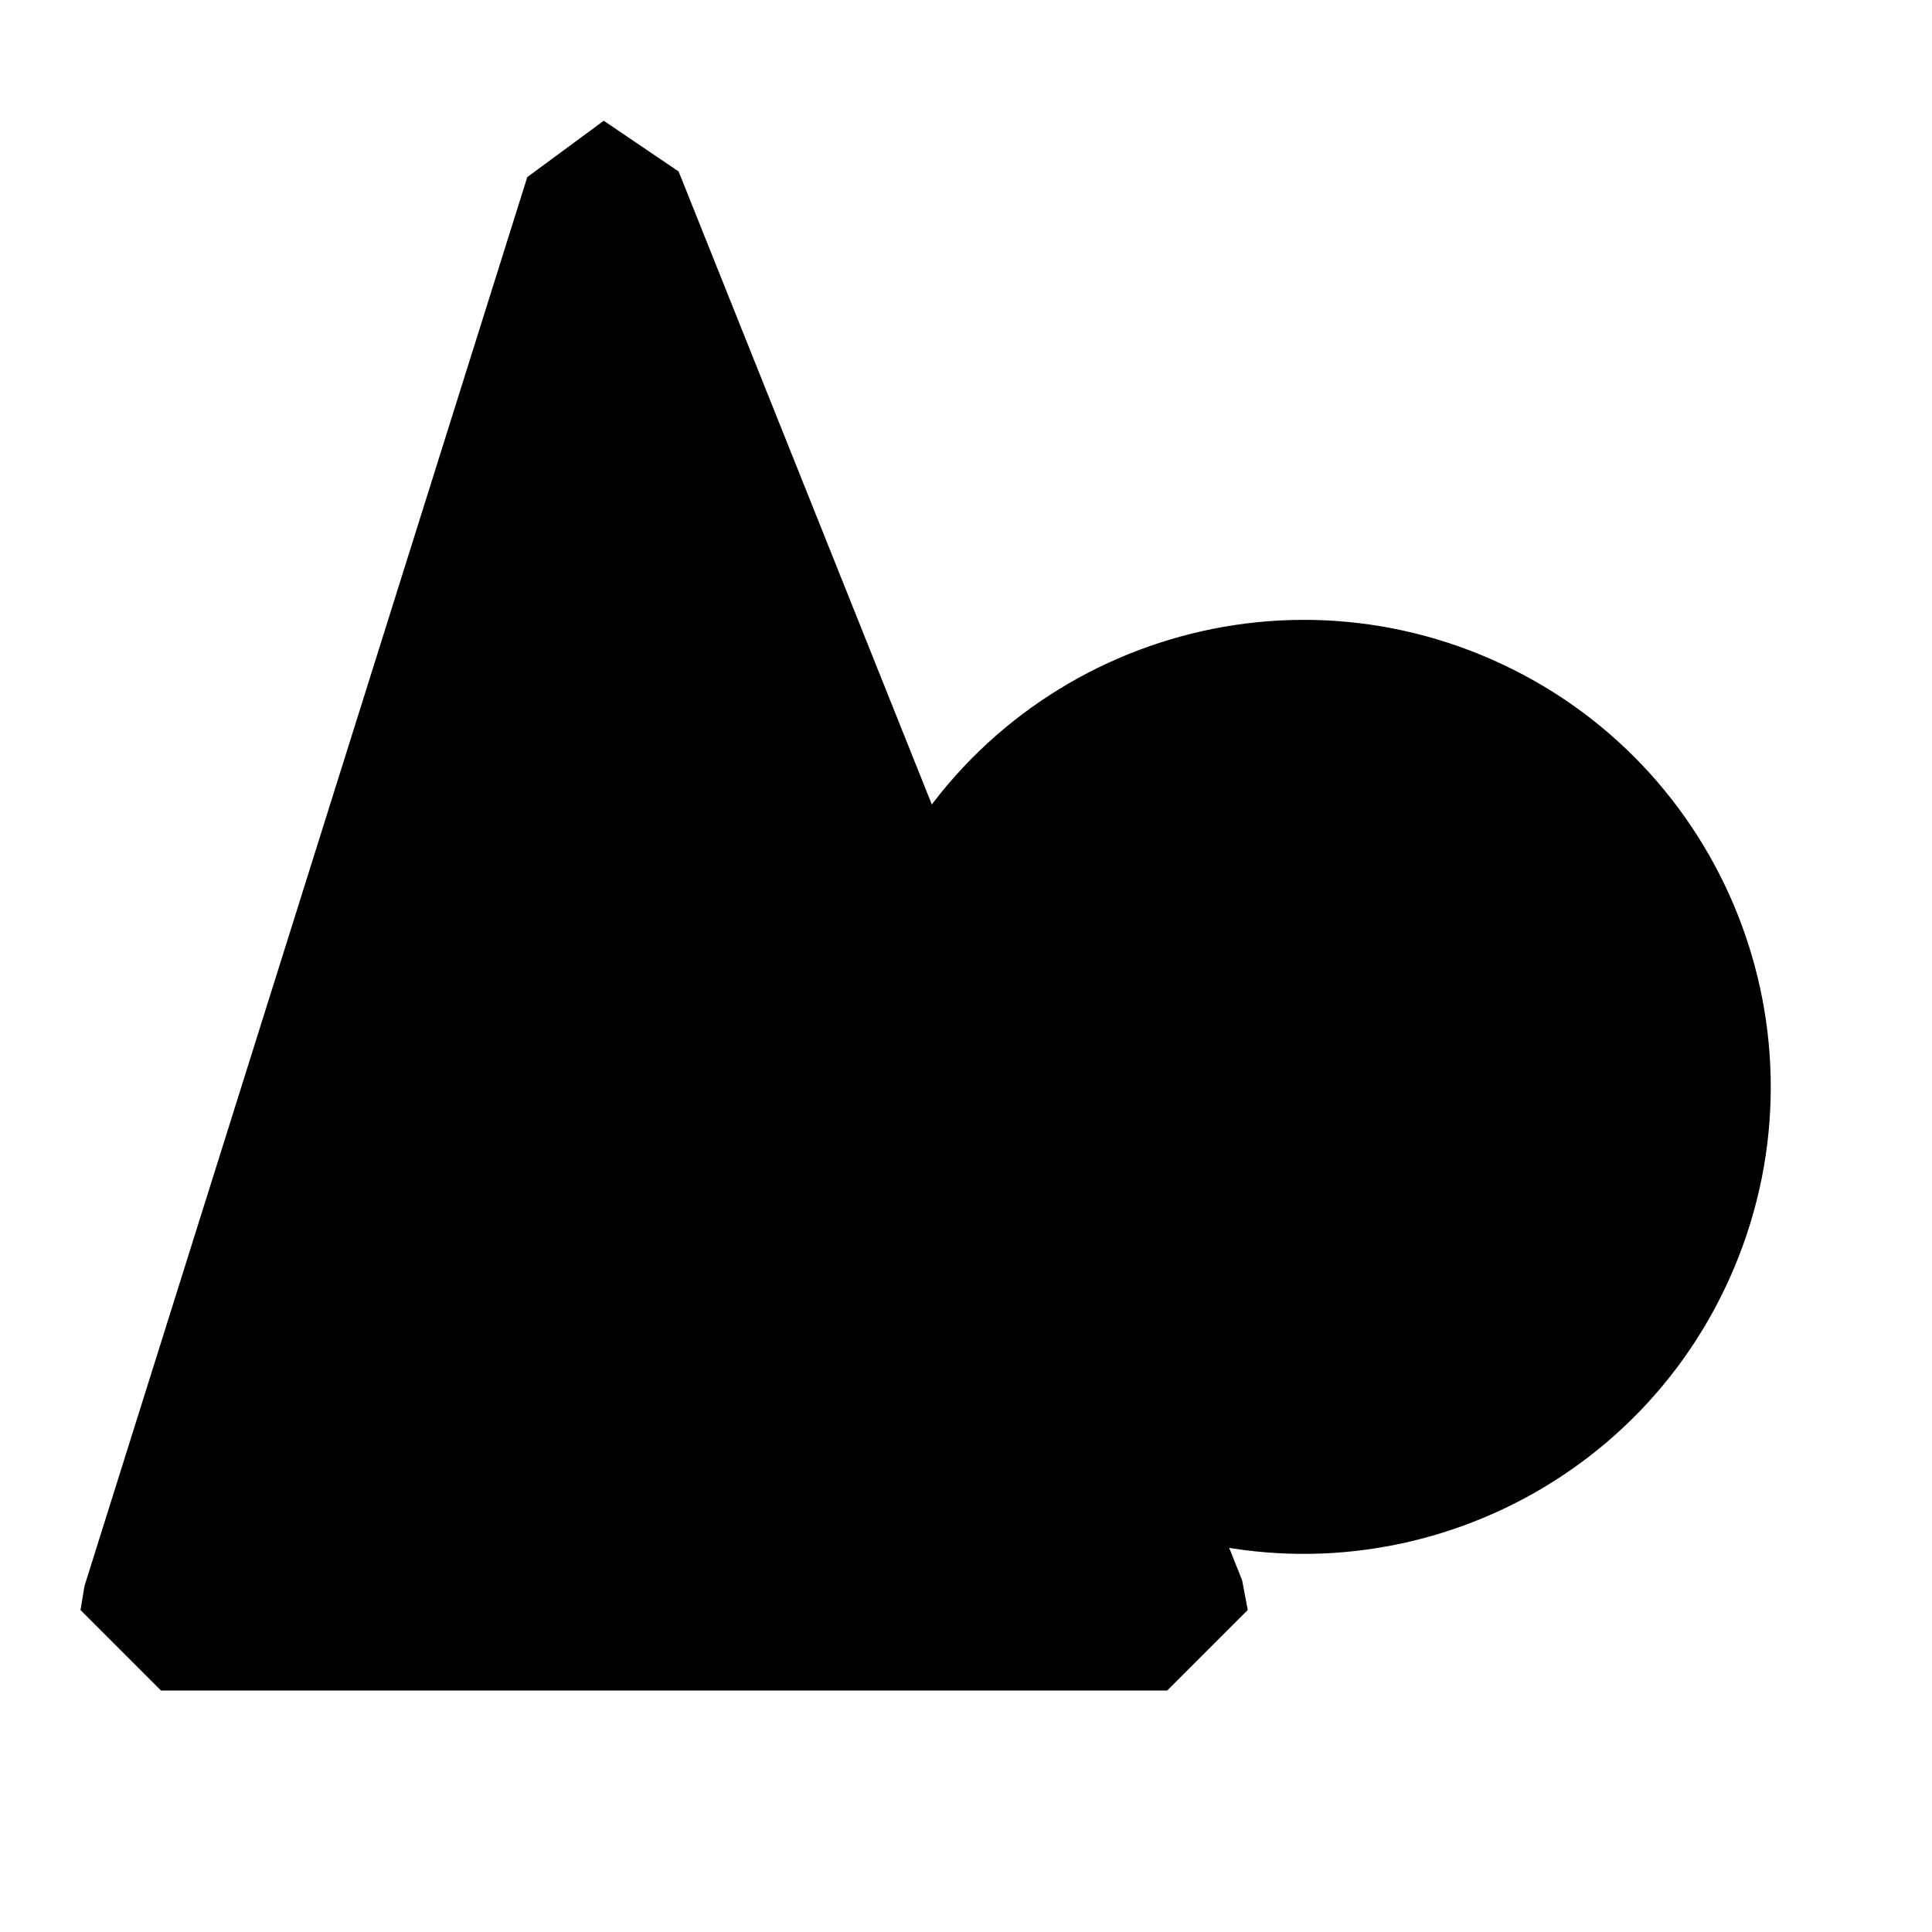
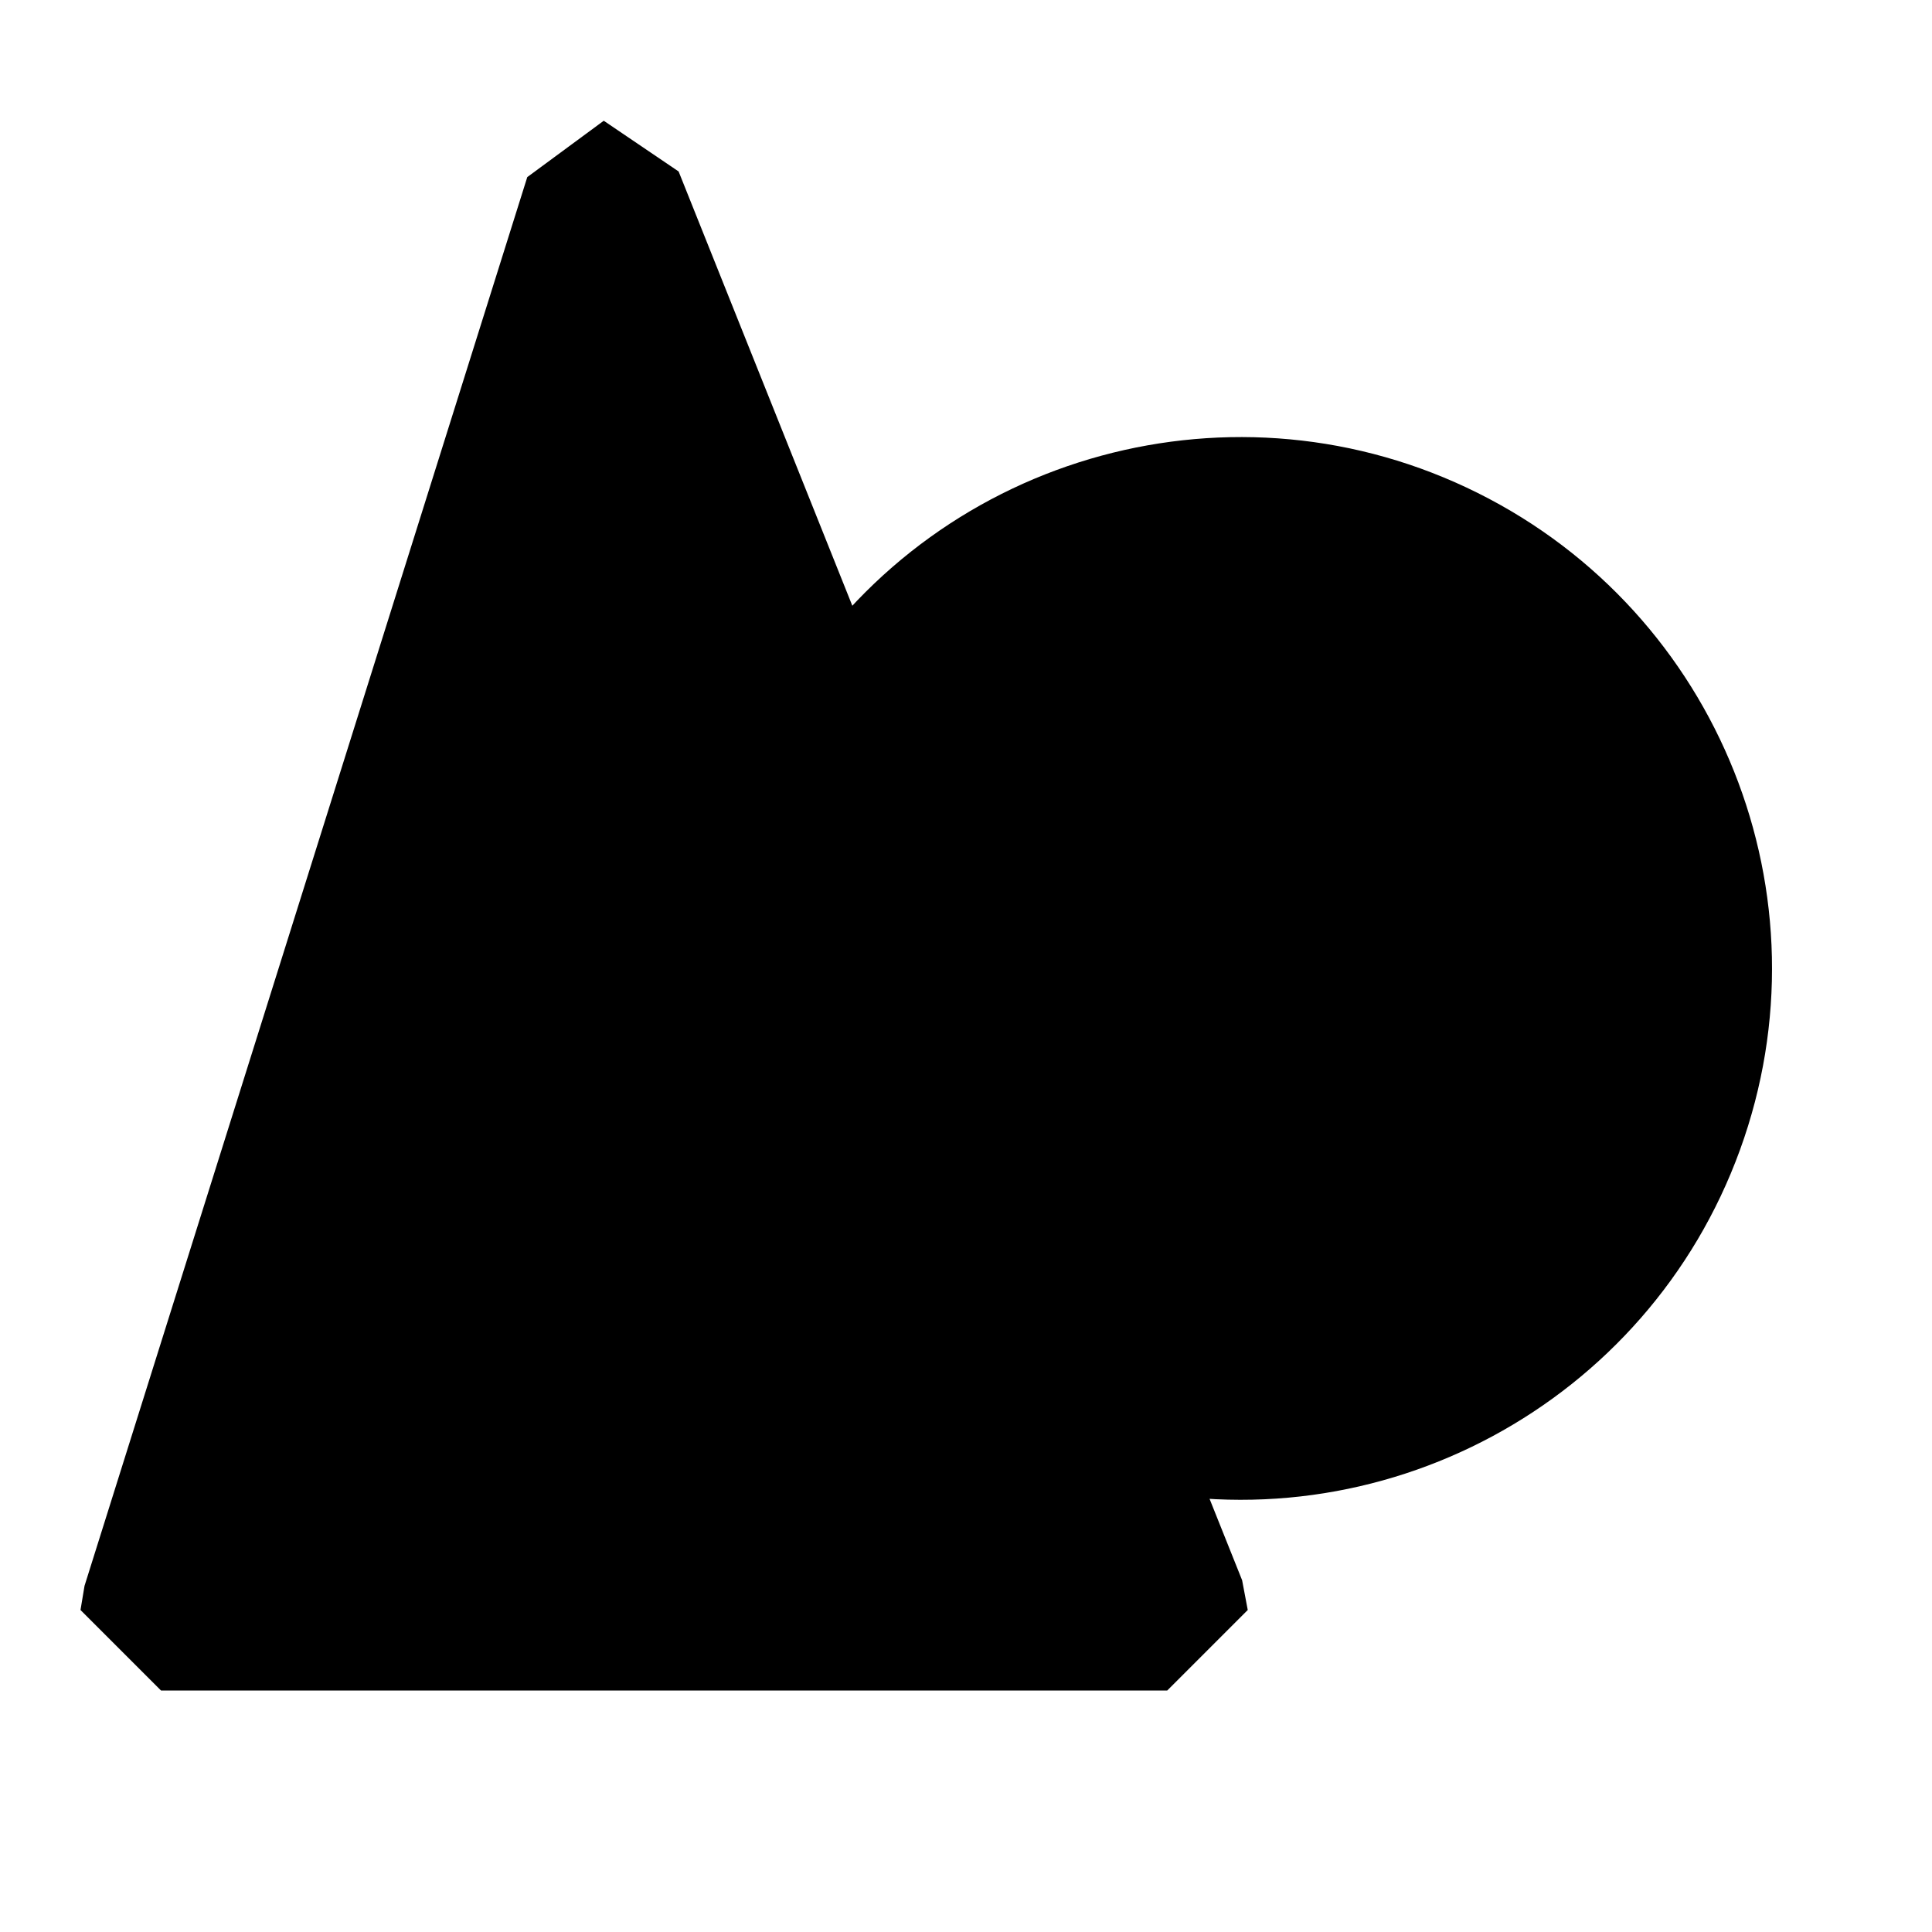
<svg xmlns="http://www.w3.org/2000/svg" width="24" height="24" viewBox="0 0 24 24" fill="none">
-   <path d="M6.55 2.2L7.5 1.5L8.43 2.13L15.43 19.63L15.5 20L14.5 21L2 21L1 20L1.05 19.7ZM10.93 11.07A5.8 5.8 0 1 1 14.05 18.89Z" fill="currentColor" />
+   <path d="M6.55 2.2L7.5 1.5L8.43 2.13L15.43 19.63L15.5 20L14.5 21L2 21L1 20L1.05 19.7ZM9.88 8.43A6.6 6.6 0 1 1 13.88 18.45Z" fill="currentColor" />
</svg>
